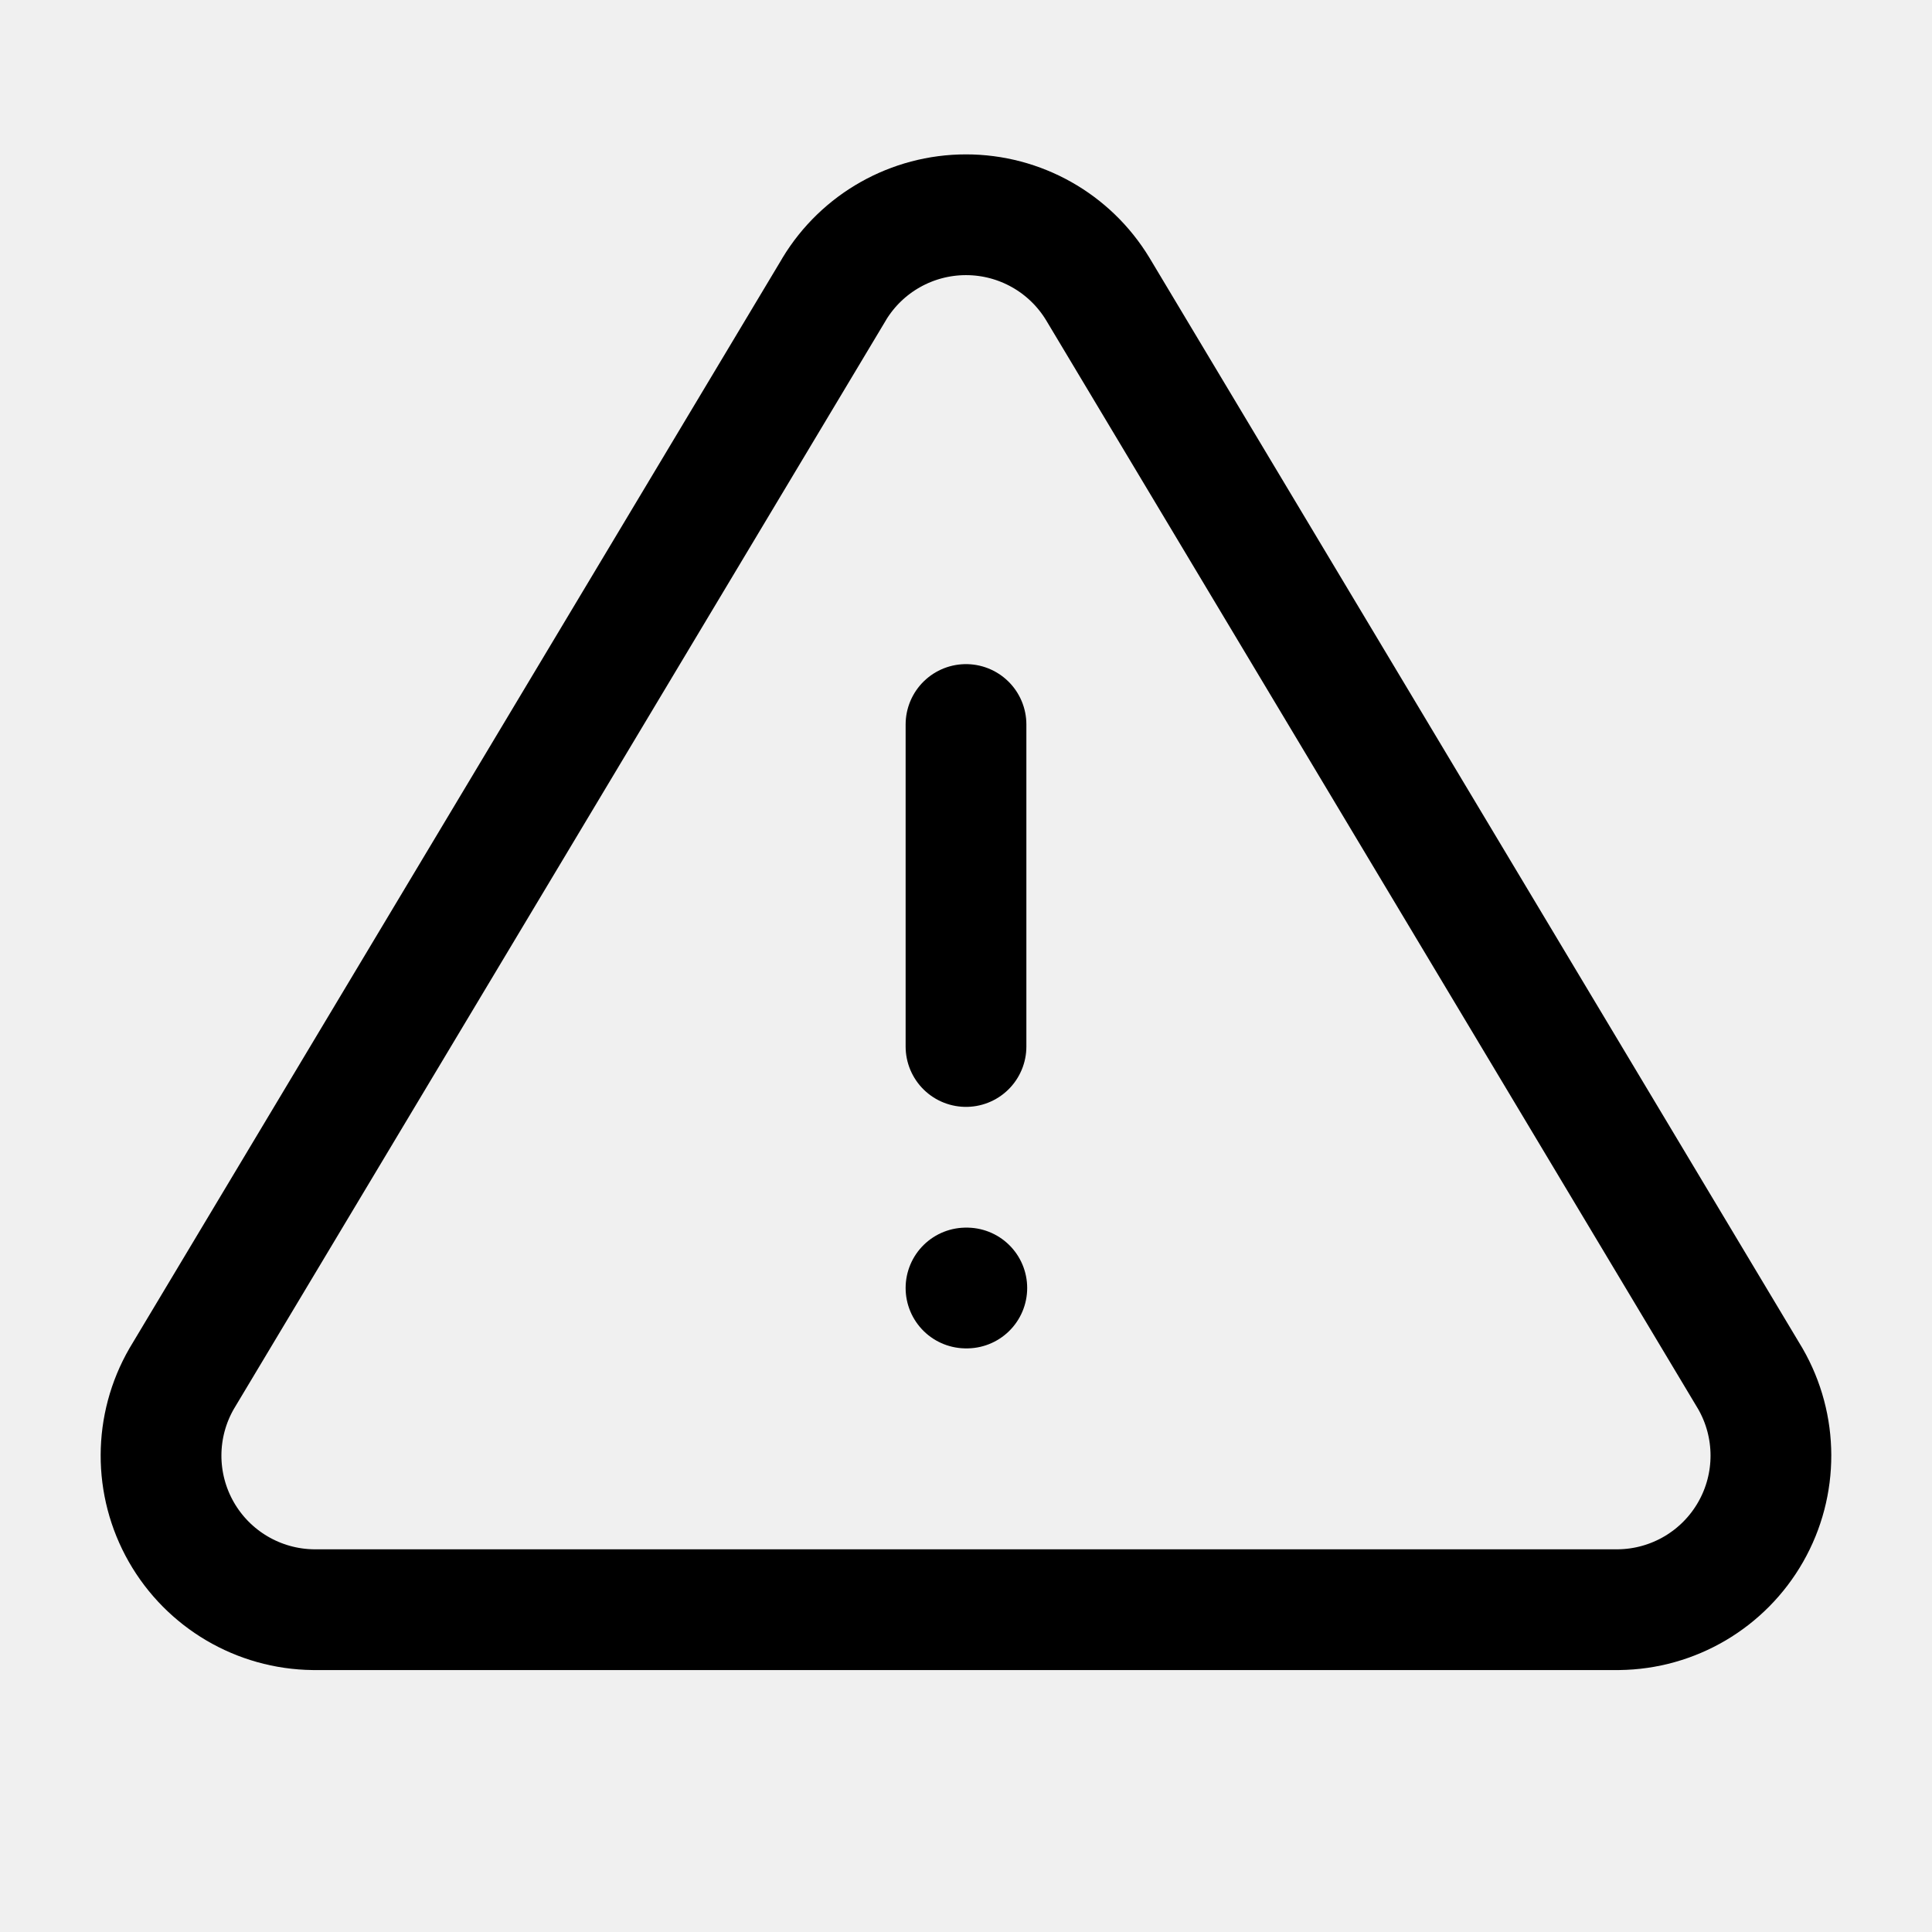
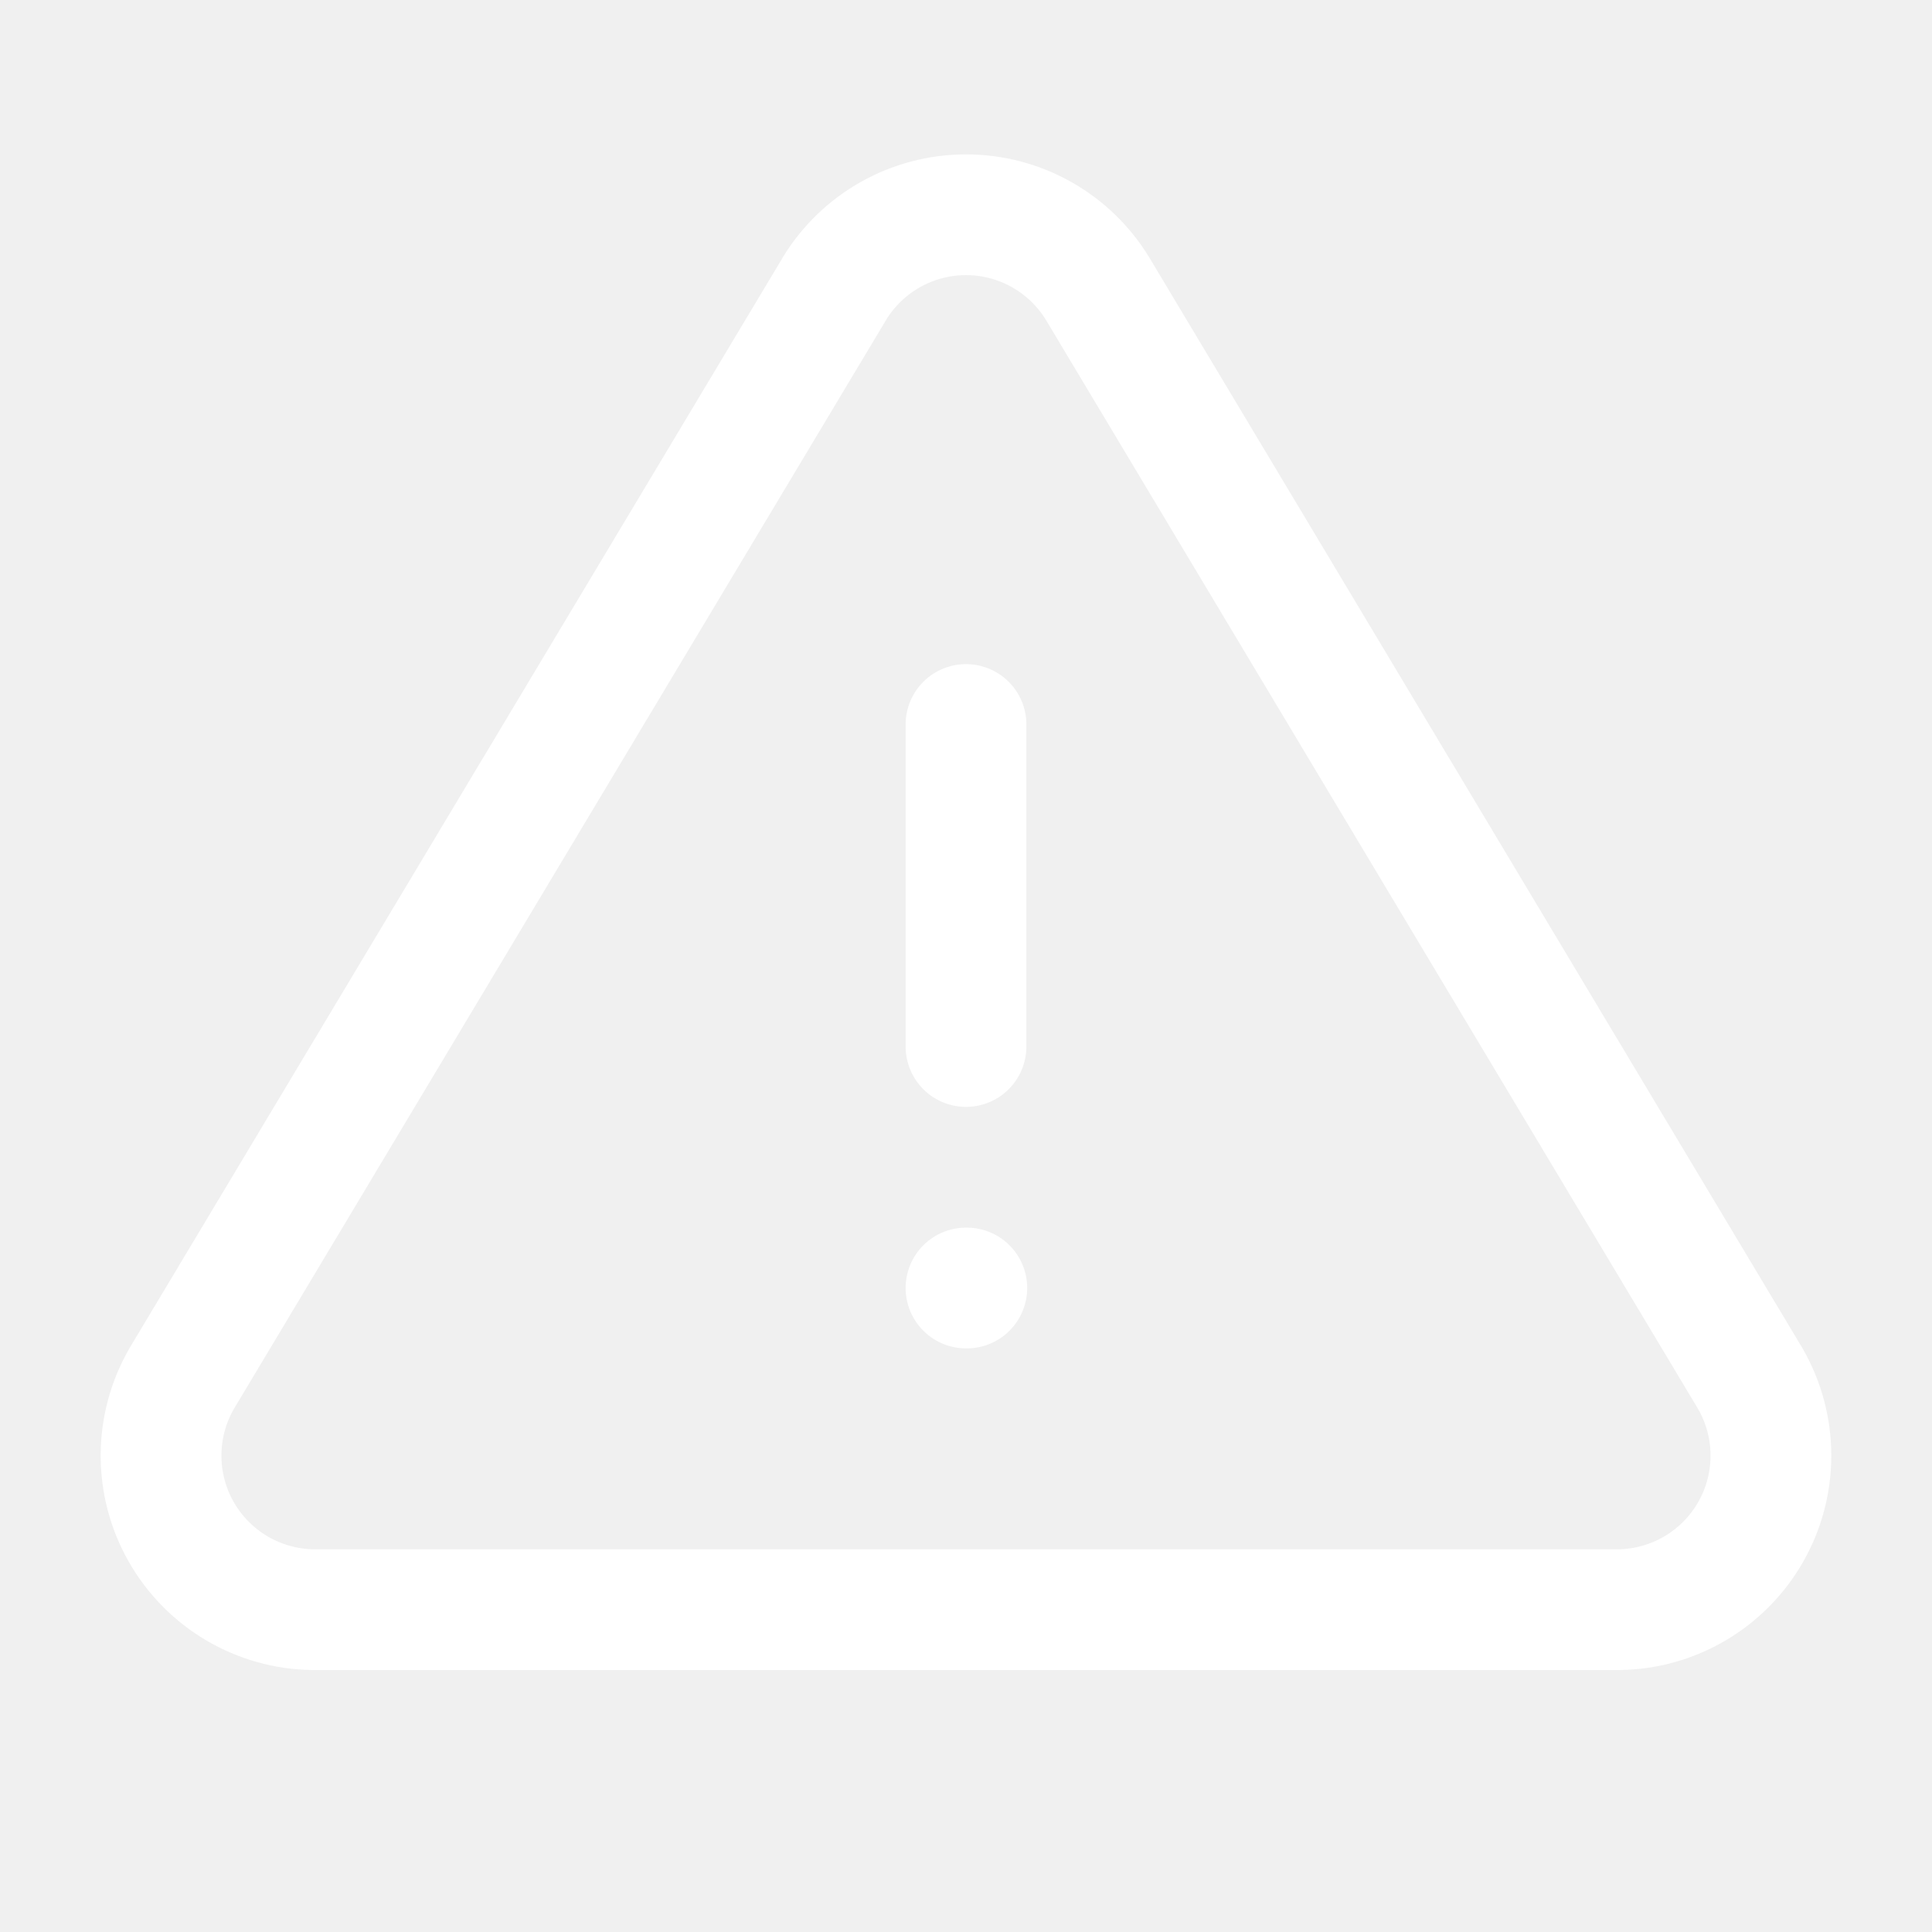
- <svg xmlns="http://www.w3.org/2000/svg" width="24" height="24" viewBox="0 0 24 24" fill="none" stroke="currentColor" stroke-width="1.5" stroke-linecap="round" stroke-linejoin="round" class="icon icon-tabler icons-tabler-outline icon-tabler-alert-triangle">
+ <svg xmlns="http://www.w3.org/2000/svg" width="24" height="24" viewBox="0 0 24 24" fill="none" stroke="#ffffff" stroke-width="1.5" stroke-linecap="round" stroke-linejoin="round" class="icon icon-tabler icons-tabler-outline icon-tabler-alert-triangle">
  <path stroke="none" d="M0 0h24v24H0z" fill="none" />
  <path d="M12 9v4" />
  <path d="M10.363 3.591l-8.106 13.534a1.914 1.914 0 0 0 1.636 2.871h16.214a1.914 1.914 0 0 0 1.636 -2.87l-8.106 -13.536a1.914 1.914 0 0 0 -3.274 0" />
  <path d="M12 16h.01" />
</svg>
